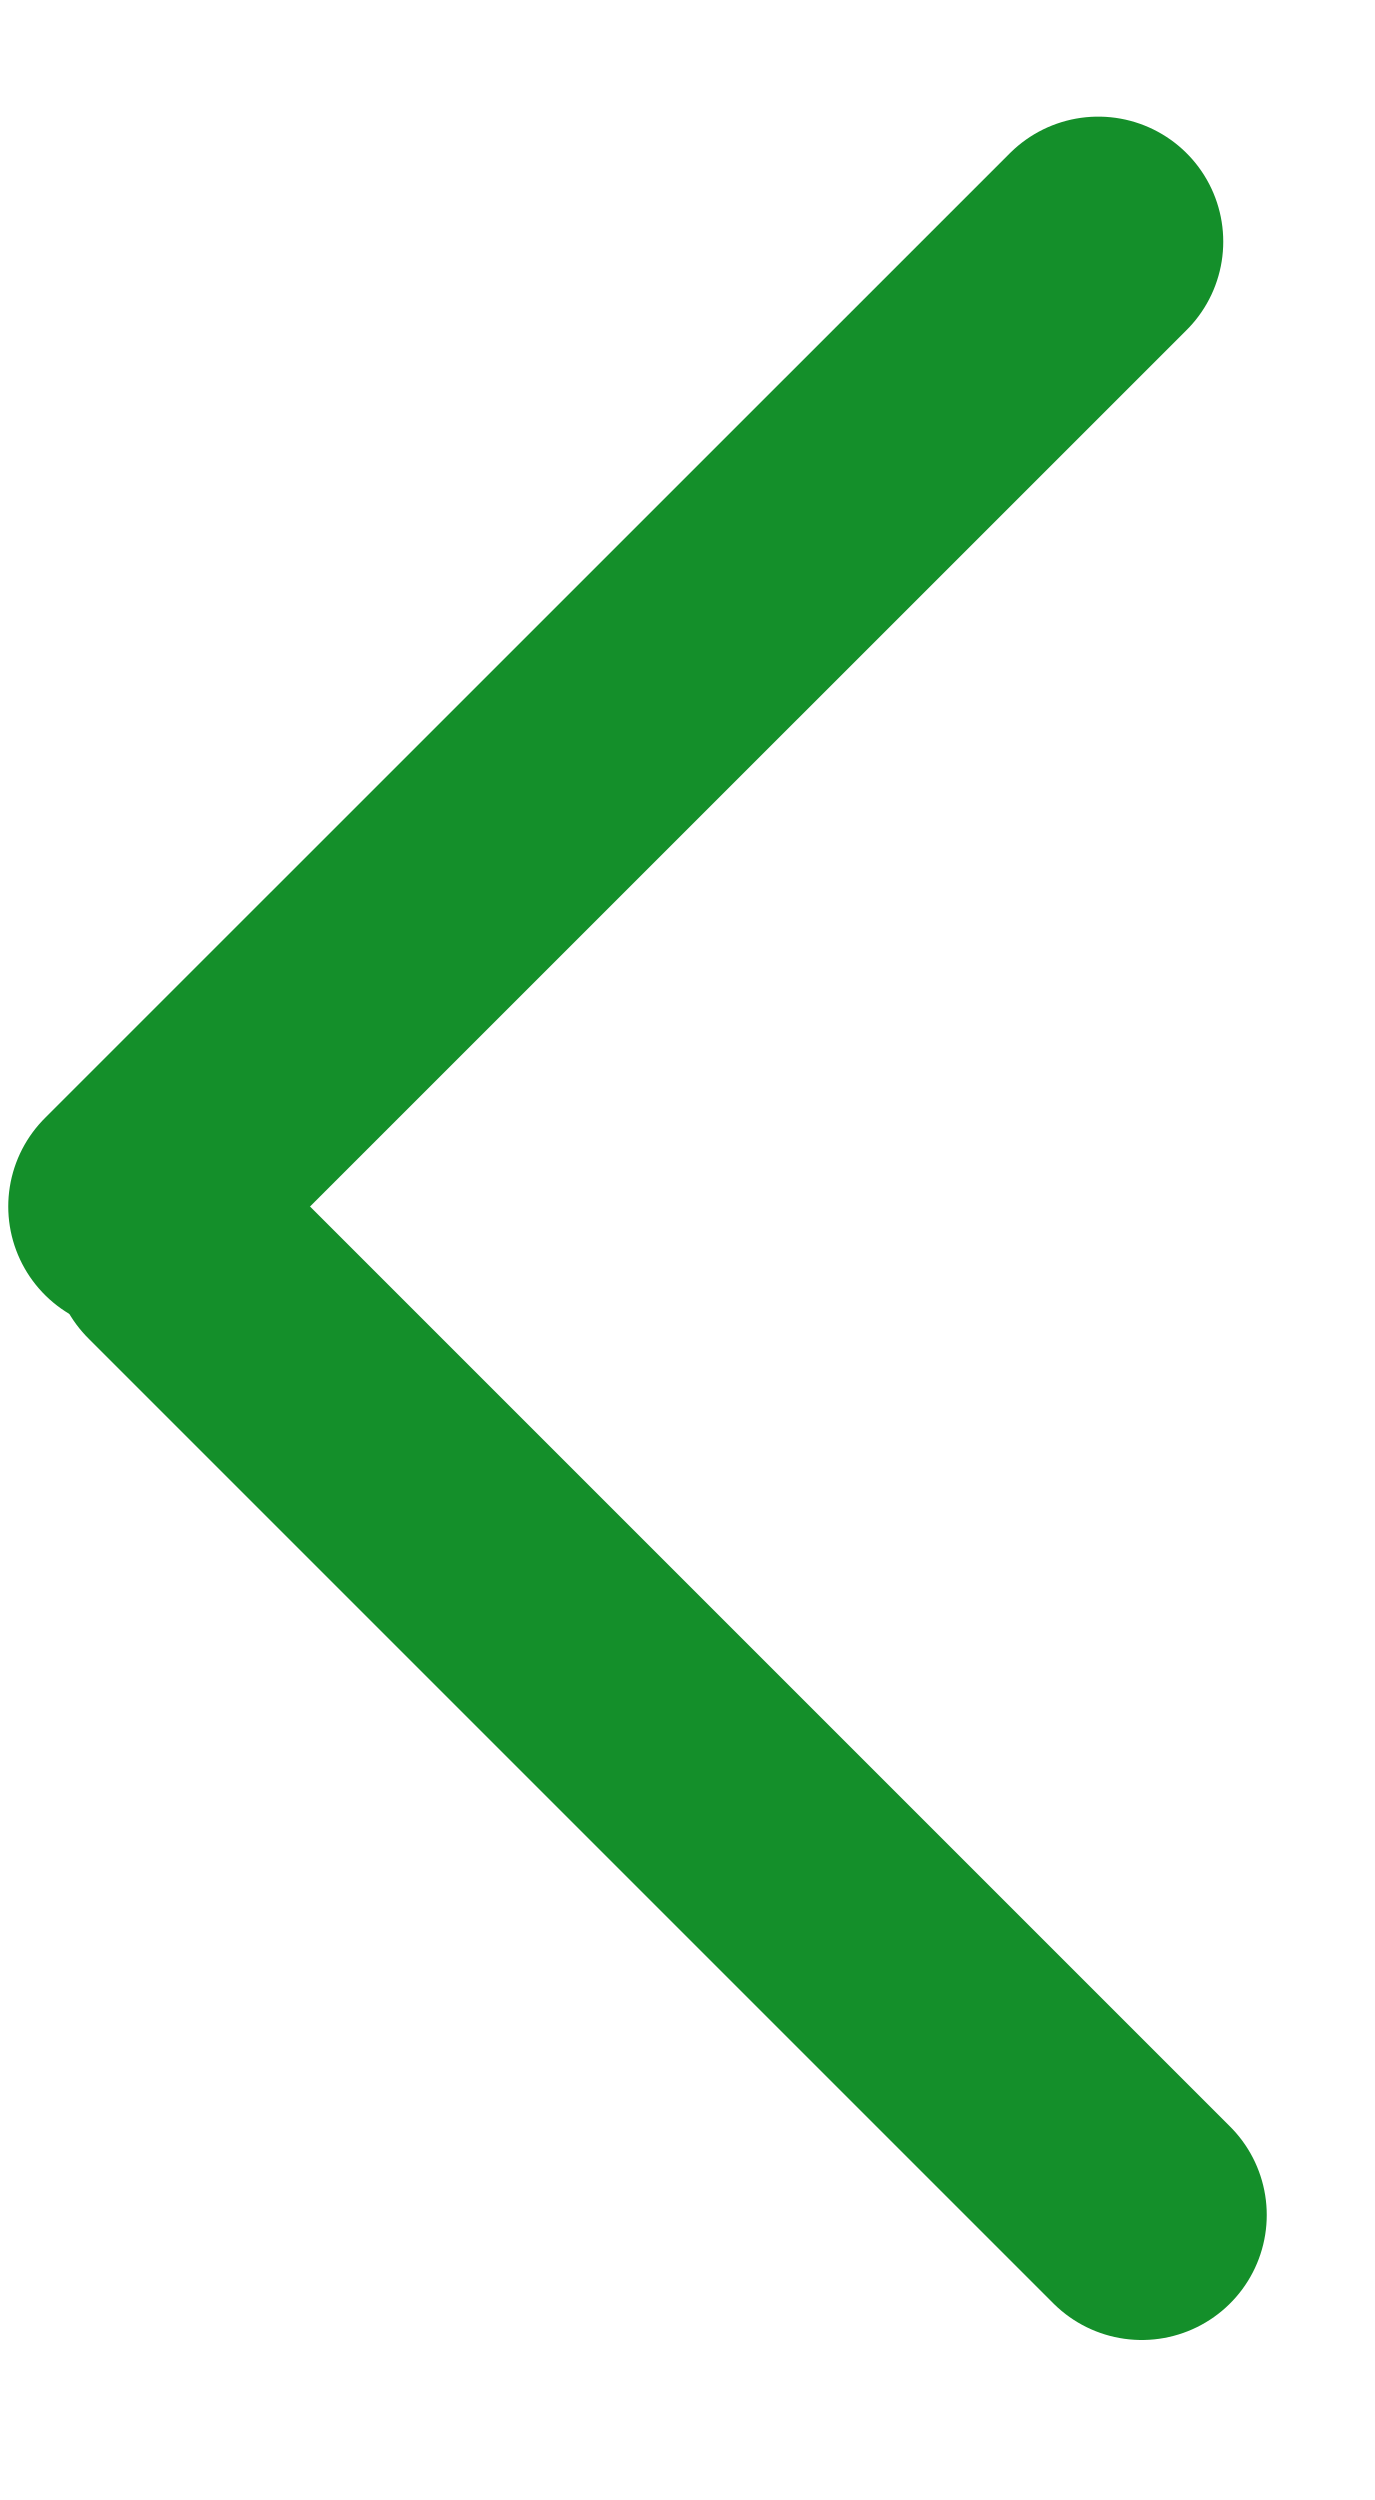
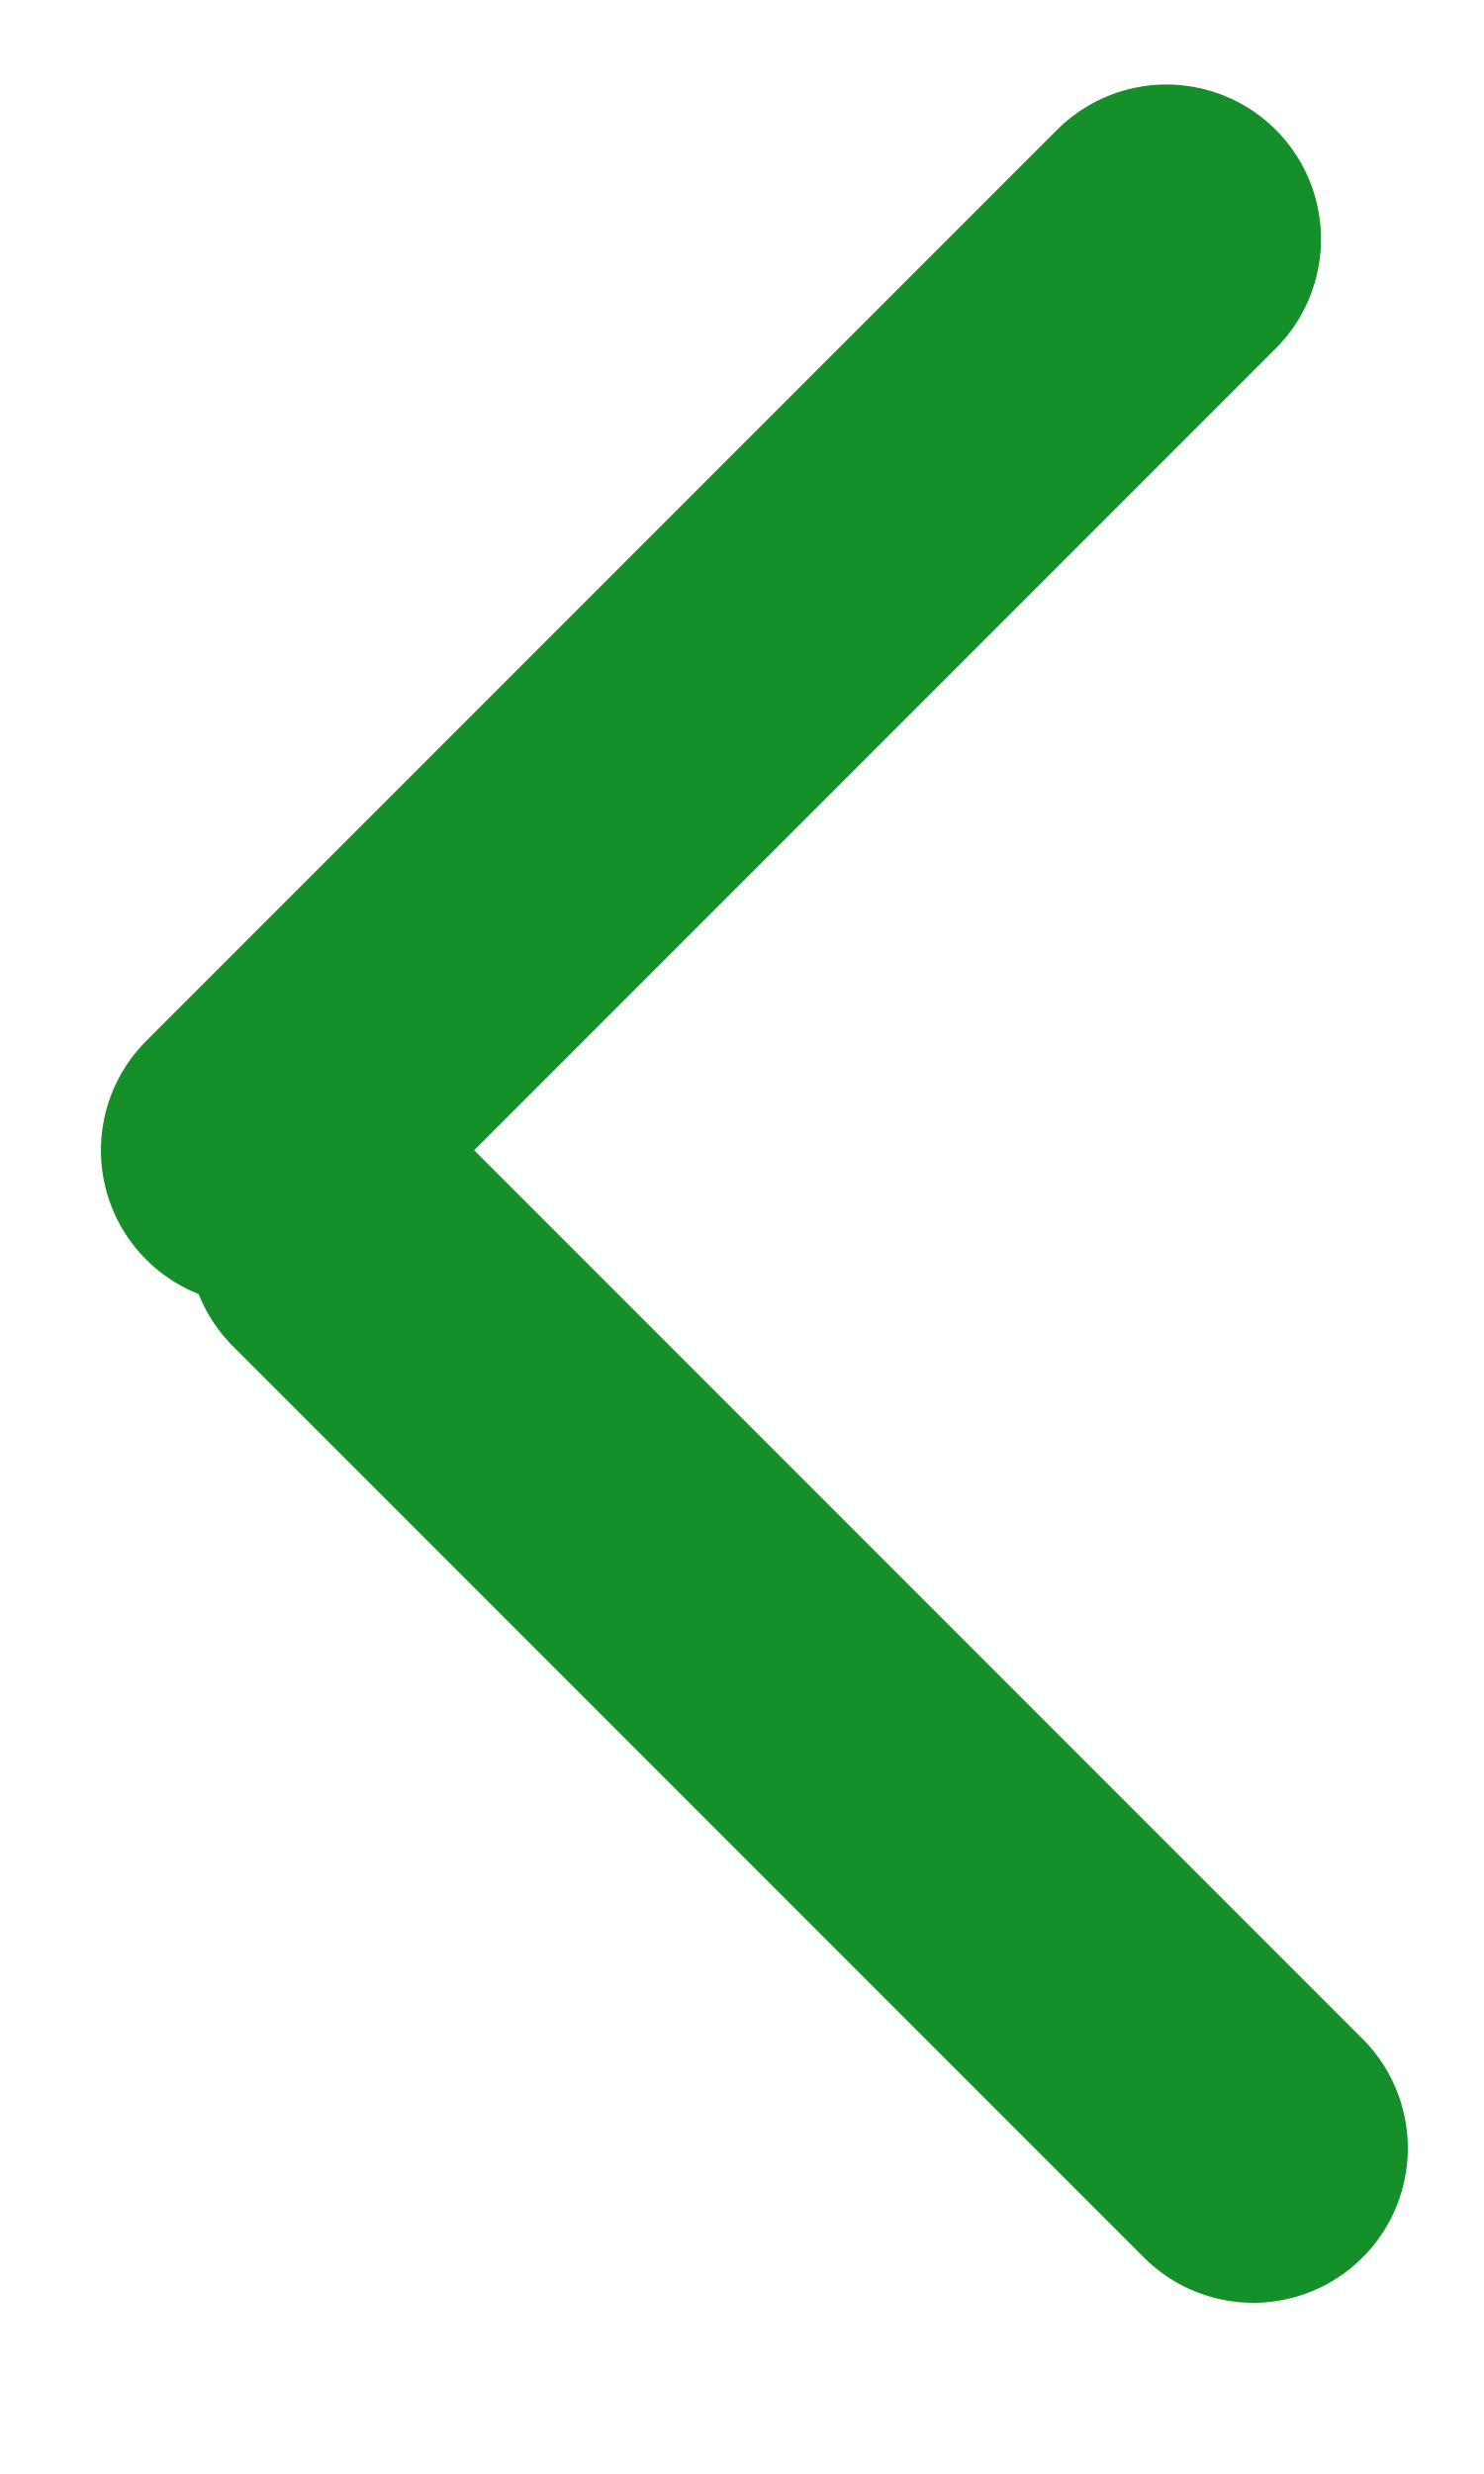
- <svg xmlns="http://www.w3.org/2000/svg" width="11" height="20" viewBox="0 0 11 20" fill="none">
-   <line x1="1.066" y1="9.652" x2="8.786" y2="1.933" stroke="#148F2A" stroke-width="2" stroke-linecap="round" />
-   <line x1="1.414" y1="10" x2="9.134" y2="17.72" stroke="#148F2A" stroke-width="2" stroke-linecap="round" />
+ <svg xmlns="http://www.w3.org/2000/svg" width="12" height="20" viewBox="0 0 12 20" fill="none">
+   <line x1="2.066" y1="9.299" x2="9.432" y2="1.933" stroke="#148F2A" stroke-width="2.5" stroke-linecap="round" />
+   <line x1="2.768" y1="10" x2="10.134" y2="17.366" stroke="#148F2A" stroke-width="2.5" stroke-linecap="round" />
</svg>
